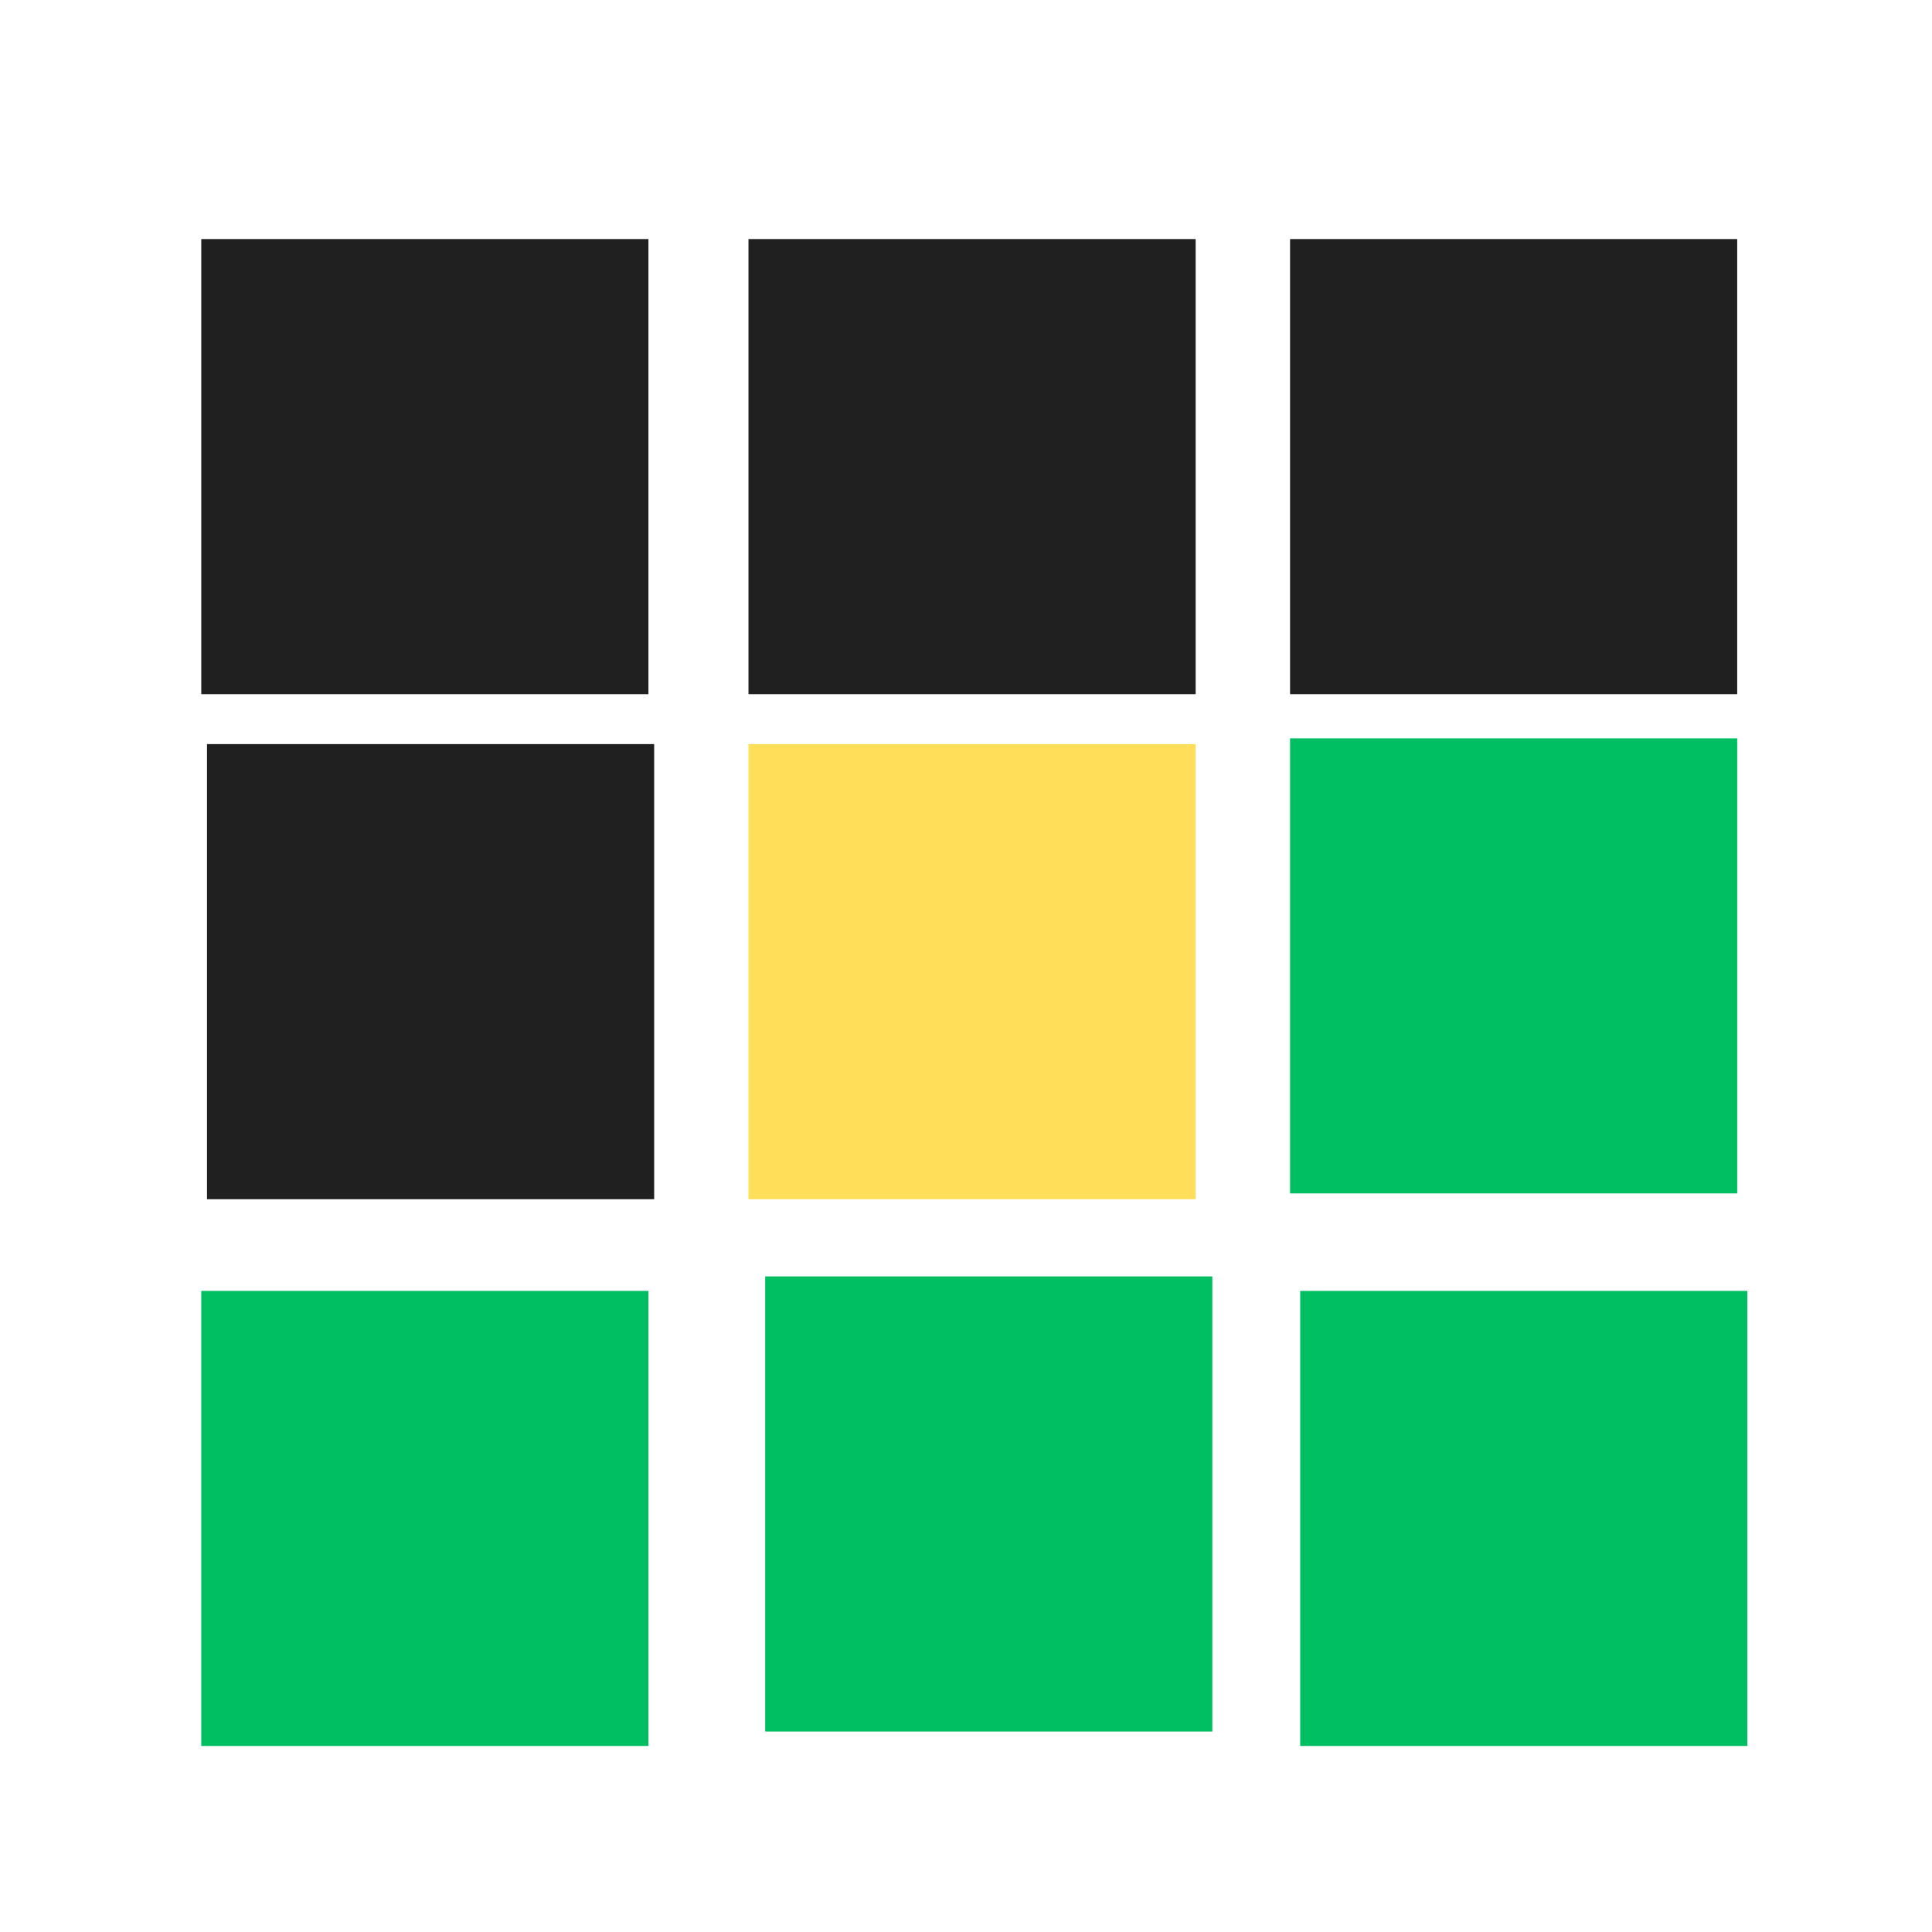
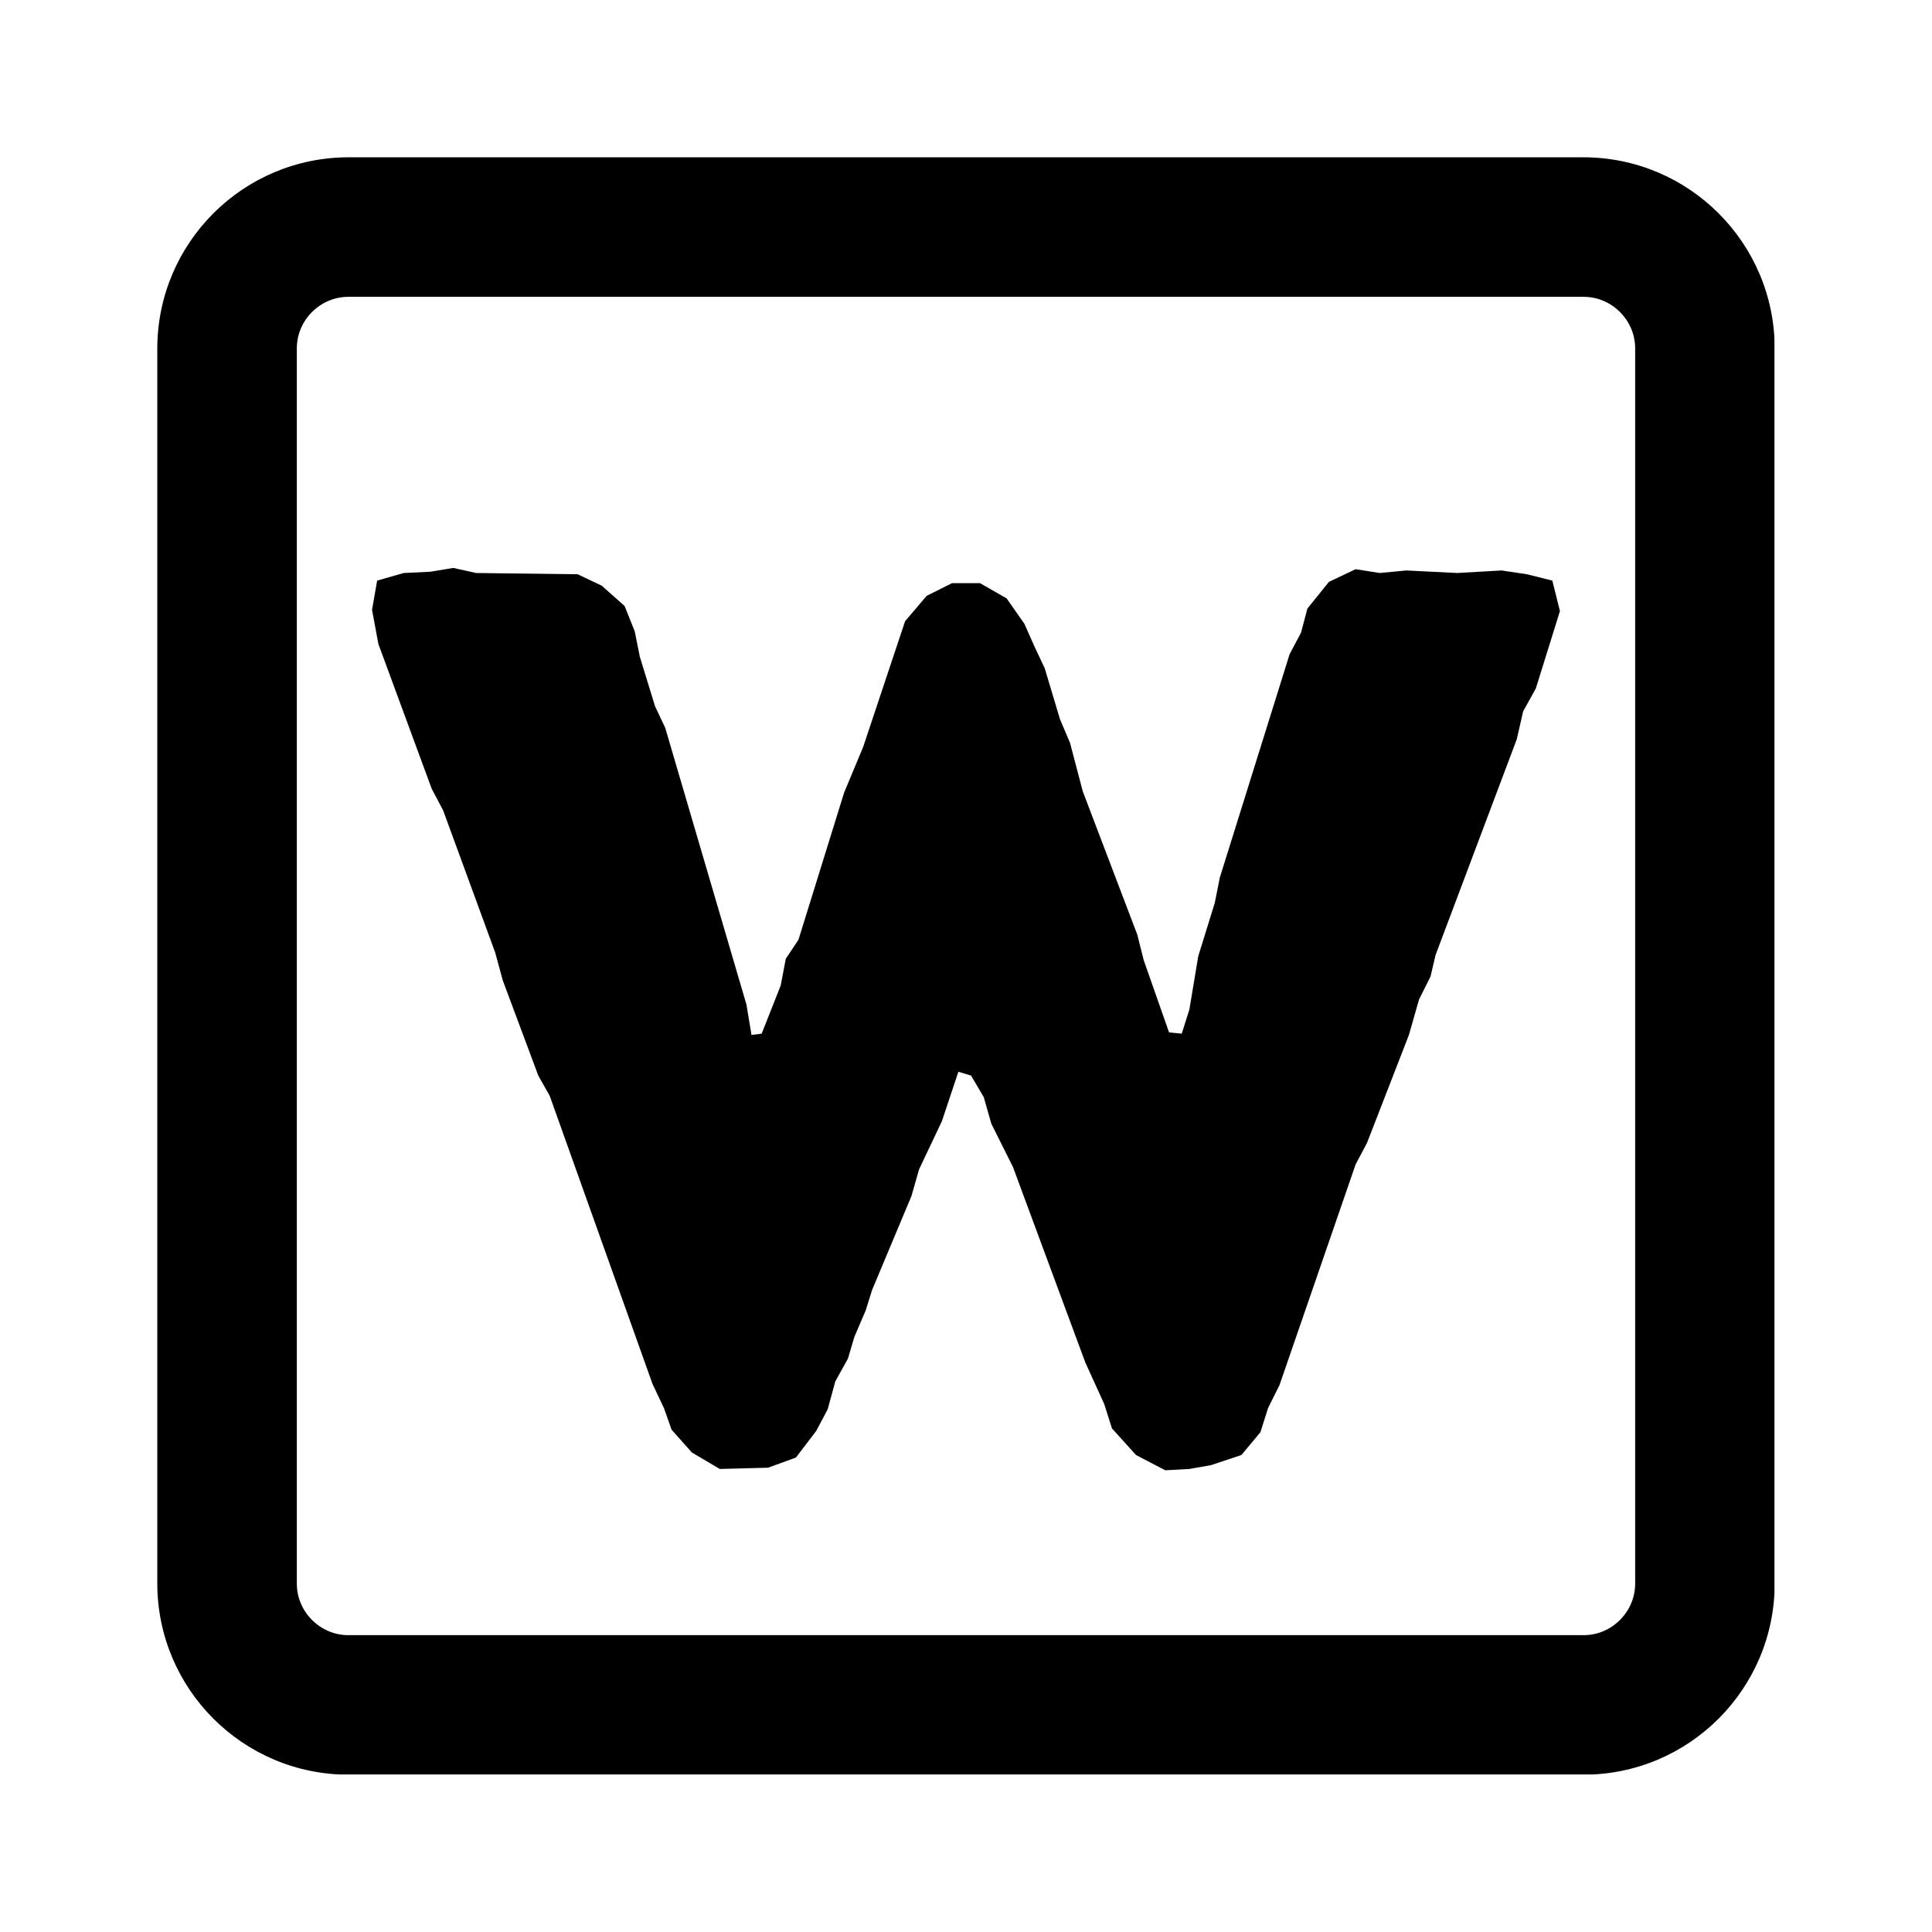
- <svg xmlns="http://www.w3.org/2000/svg" width="500" zoomAndPan="magnify" viewBox="0 0 375 375" height="500" preserveAspectRatio="xMidYMid meet" version="1.0">
+ <svg xmlns="http://www.w3.org/2000/svg" width="1080" zoomAndPan="magnify" viewBox="0 0 810 810" height="1080" preserveAspectRatio="xMidYMid meet" version="1.0">
  <defs>
-     <clipPath id="a6c2b5d502">
-       <path d="M 145.281 46.402 L 232.281 46.402 L 232.281 134.902 L 145.281 134.902 Z M 145.281 46.402 " clip-rule="nonzero" />
+     <g />
+     <clipPath id="8f190028a4">
+       <path d="M 66.695 66.695 L 743.195 66.695 L 743.195 743.195 L 66.695 743.195 Z M 66.695 66.695 " clip-rule="nonzero" />
    </clipPath>
-     <clipPath id="a9fc3aea16">
-       <path d="M 250.398 143.309 L 337.398 143.309 L 337.398 231.809 L 250.398 231.809 Z M 250.398 143.309 " clip-rule="nonzero" />
+     <clipPath id="62be990924">
+       <path d="M 65.945 146.195 L 65.945 663.805 C 65.945 708.125 101.875 744.055 146.195 744.055 L 663.805 744.055 C 708.125 744.055 744.055 708.125 744.055 663.805 L 744.055 146.195 C 744.055 101.875 708.125 65.945 663.805 65.945 L 146.195 65.945 C 101.875 65.945 65.945 101.875 65.945 146.195 Z M 65.945 146.195 " clip-rule="nonzero" />
    </clipPath>
-     <clipPath id="aef0db5c43">
-       <path d="M 39.066 250.555 L 126 250.555 L 126 339 L 39.066 339 Z M 39.066 250.555 " clip-rule="nonzero" />
+     <clipPath id="925f7de4dd">
+       <path d="M 147.094 66.844 L 662.906 66.844 C 707.227 66.844 743.156 102.773 743.156 147.094 L 743.156 662.906 C 743.156 707.227 707.227 743.156 662.906 743.156 L 147.094 743.156 C 102.773 743.156 66.844 707.227 66.844 662.906 L 66.844 147.094 C 66.844 102.773 102.773 66.844 147.094 66.844 Z M 147.094 66.844 " clip-rule="nonzero" />
    </clipPath>
-     <clipPath id="9bb3c509ea">
-       <path d="M 148.523 247.75 L 235.523 247.75 L 235.523 336.25 L 148.523 336.25 Z M 148.523 247.75 " clip-rule="nonzero" />
+     <clipPath id="961eb64302">
+       <path d="M 65.945 65.945 L 743.945 65.945 L 743.945 743.945 L 65.945 743.945 Z M 65.945 65.945 " clip-rule="nonzero" />
    </clipPath>
-     <clipPath id="06d30f10f5">
-       <path d="M 252.367 250.555 L 339.367 250.555 L 339.367 339 L 252.367 339 Z M 252.367 250.555 " clip-rule="nonzero" />
+     <clipPath id="be58067462">
+       <path d="M 65.945 146.195 L 65.945 663.805 C 65.945 708.125 101.875 744.055 146.195 744.055 L 663.805 744.055 C 708.125 744.055 744.055 708.125 744.055 663.805 L 744.055 146.195 C 744.055 101.875 708.125 65.945 663.805 65.945 L 146.195 65.945 C 101.875 65.945 65.945 101.875 65.945 146.195 Z M 65.945 146.195 " clip-rule="nonzero" />
    </clipPath>
-     <clipPath id="7a2d13a2e4">
-       <path d="M 145.281 144.43 L 232.281 144.43 L 232.281 232.93 L 145.281 232.93 Z M 145.281 144.43 " clip-rule="nonzero" />
-     </clipPath>
-     <clipPath id="8f3fb7ca7e">
-       <path d="M 40.18 144.43 L 127 144.43 L 127 232.93 L 40.18 232.93 Z M 40.18 144.43 " clip-rule="nonzero" />
-     </clipPath>
-     <clipPath id="10f1bda72d">
-       <path d="M 39.066 46.402 L 126 46.402 L 126 134.902 L 39.066 134.902 Z M 39.066 46.402 " clip-rule="nonzero" />
-     </clipPath>
-     <clipPath id="437474aa54">
-       <path d="M 250.398 46.402 L 337.398 46.402 L 337.398 134.902 L 250.398 134.902 Z M 250.398 46.402 " clip-rule="nonzero" />
+     <clipPath id="4aea641ddc">
+       <path d="M 65.945 146.195 L 65.945 663.801 C 65.945 708.121 101.875 744.051 146.195 744.051 L 663.801 744.051 C 708.121 744.051 744.051 708.121 744.051 663.801 L 744.051 146.195 C 744.051 101.875 708.121 65.945 663.801 65.945 L 146.195 65.945 C 101.875 65.945 65.945 101.875 65.945 146.195 Z M 65.945 146.195 " clip-rule="nonzero" />
    </clipPath>
  </defs>
-   <g clip-path="url(#a6c2b5d502)">
-     <path fill="#202020" d="M 145.25 46.355 L 232.074 46.355 L 232.074 134.738 L 145.25 134.738 Z M 145.25 46.355 " fill-opacity="1" fill-rule="nonzero" />
+   <g clip-path="url(#8f190028a4)">
+     <g clip-path="url(#62be990924)">
+       <g clip-path="url(#925f7de4dd)">
+         <path fill="#000000" d="M 65.945 630.945 C 65.945 693.348 116.539 743.945 178.945 743.945 L 630.945 743.945 C 693.348 743.945 743.945 693.348 743.945 630.945 L 743.945 178.945 C 743.945 116.539 693.348 65.945 630.945 65.945 L 178.945 65.945 C 116.539 65.945 65.945 116.539 65.945 178.945 Z M 94.195 178.945 C 94.195 132.219 132.219 94.195 178.945 94.195 L 630.945 94.195 C 677.668 94.195 715.695 132.219 715.695 178.945 L 715.695 630.945 C 715.695 677.668 677.668 715.695 630.945 715.695 L 178.945 715.695 C 132.219 715.695 94.195 677.668 94.195 630.945 Z M 94.195 178.945 " fill-opacity="1" fill-rule="nonzero" />
+       </g>
+     </g>
  </g>
-   <g clip-path="url(#a9fc3aea16)">
-     <path fill="#00bf63" d="M 250.371 143.258 L 337.191 143.258 L 337.191 231.641 L 250.371 231.641 Z M 250.371 143.258 " fill-opacity="1" fill-rule="nonzero" />
+   <g clip-path="url(#961eb64302)">
+     <g clip-path="url(#be58067462)">
+       <g clip-path="url(#4aea641ddc)">
+         <path stroke-linecap="butt" transform="matrix(0.75, 0, 0, 0.75, 65.94424, 65.94426)" fill="none" stroke-linejoin="miter" d="M 0.001 107.001 L 0.001 797.142 C 0.001 856.236 47.908 904.142 107.001 904.142 L 797.142 904.142 C 856.236 904.142 904.142 856.236 904.142 797.142 L 904.142 107.001 C 904.142 47.908 856.236 0.001 797.142 0.001 L 107.001 0.001 C 47.908 0.001 0.001 47.908 0.001 107.001 Z M 0.001 107.001 " stroke="#000000" stroke-width="156" stroke-opacity="1" stroke-miterlimit="4" />
+       </g>
+     </g>
  </g>
-   <g clip-path="url(#aef0db5c43)">
-     <path fill="#00bf63" d="M 39.039 250.508 L 125.859 250.508 L 125.859 338.891 L 39.039 338.891 Z M 39.039 250.508 " fill-opacity="1" fill-rule="nonzero" />
-   </g>
-   <g clip-path="url(#9bb3c509ea)">
-     <path fill="#00bf63" d="M 148.496 247.703 L 235.316 247.703 L 235.316 336.086 L 148.496 336.086 Z M 148.496 247.703 " fill-opacity="1" fill-rule="nonzero" />
-   </g>
-   <g clip-path="url(#06d30f10f5)">
-     <path fill="#00bf63" d="M 252.34 250.508 L 339.16 250.508 L 339.16 338.891 L 252.34 338.891 Z M 252.34 250.508 " fill-opacity="1" fill-rule="nonzero" />
-   </g>
-   <g clip-path="url(#7a2d13a2e4)">
-     <path fill="#ffde59" d="M 145.25 144.383 L 232.074 144.383 L 232.074 232.766 L 145.25 232.766 Z M 145.25 144.383 " fill-opacity="1" fill-rule="nonzero" />
-   </g>
-   <g clip-path="url(#8f3fb7ca7e)">
-     <path fill="#202020" d="M 40.152 144.383 L 126.973 144.383 L 126.973 232.766 L 40.152 232.766 Z M 40.152 144.383 " fill-opacity="1" fill-rule="nonzero" />
-   </g>
-   <g clip-path="url(#10f1bda72d)">
-     <path fill="#202020" d="M 39.039 46.355 L 125.859 46.355 L 125.859 134.738 L 39.039 134.738 Z M 39.039 46.355 " fill-opacity="1" fill-rule="nonzero" />
-   </g>
-   <g clip-path="url(#437474aa54)">
-     <path fill="#202020" d="M 250.371 46.355 L 337.191 46.355 L 337.191 134.738 L 250.371 134.738 Z M 250.371 46.355 " fill-opacity="1" fill-rule="nonzero" />
+   <g fill="#000000" fill-opacity="1">
+     <g transform="translate(151.1951, 611.0904)">
+       <g>
+         <path d="M 130.359 -11.703 L 127.172 -20.75 L 122.375 -30.859 L 79.281 -151.641 L 74.484 -160.156 L 59.594 -200.062 L 56.406 -211.766 L 34.578 -271.359 L 29.797 -280.406 L 7.453 -341.062 L 4.781 -355.422 L 6.922 -367.672 L 18.094 -370.859 L 29.266 -371.391 L 38.844 -372.984 L 48.422 -370.859 L 90.984 -370.328 L 101.094 -365.531 L 110.672 -357.031 L 114.922 -346.375 L 117.062 -335.734 L 123.438 -314.984 L 127.703 -305.938 L 161.75 -189.953 L 163.875 -177.188 L 168.141 -177.719 L 176.125 -197.938 L 178.25 -209.109 L 183.562 -217.094 L 202.719 -278.812 L 210.703 -297.969 L 228.266 -350.641 L 237.312 -361.281 L 247.953 -366.609 L 259.656 -366.609 L 270.828 -360.219 L 278.281 -349.578 L 282.531 -340 L 286.797 -330.953 L 293.172 -309.672 L 297.438 -299.562 L 302.75 -279.344 L 325.625 -219.219 L 328.297 -208.578 L 338.938 -178.25 L 344.25 -177.719 L 347.453 -187.828 L 351.172 -210.172 L 358.094 -232.516 L 360.219 -243.156 L 389.484 -336.812 L 394.266 -345.844 L 396.938 -355.953 L 405.969 -367.141 L 417.156 -372.453 L 427.266 -370.859 L 438.438 -371.922 L 459.719 -370.859 L 478.344 -371.922 L 488.984 -370.328 L 499.625 -367.672 L 502.812 -354.891 L 492.703 -322.438 L 487.391 -312.859 L 484.719 -301.156 L 450.672 -210.703 L 448.547 -201.656 L 443.75 -192.078 L 439.5 -177.188 L 421.938 -131.953 L 417.156 -122.906 L 385.219 -30.328 L 380.438 -20.75 L 377.25 -10.641 L 369.266 -1.062 L 356.5 3.188 L 347.453 4.781 L 337.344 5.328 L 325.094 -1.062 L 314.984 -12.234 L 311.797 -22.344 L 303.812 -39.906 L 273.484 -121.844 L 264.438 -139.938 L 261.25 -151.109 L 255.922 -160.156 L 250.609 -161.75 L 243.688 -141 L 234.109 -120.781 L 230.922 -109.609 L 214.422 -70.234 L 211.766 -61.719 L 206.984 -50.547 L 204.312 -41.5 L 199 -31.922 L 195.812 -20.219 L 191.016 -11.172 L 182.5 0 L 170.797 4.25 L 150.578 4.781 L 138.875 -2.125 Z M 130.359 -11.703 " />
+       </g>
+     </g>
  </g>
</svg>
